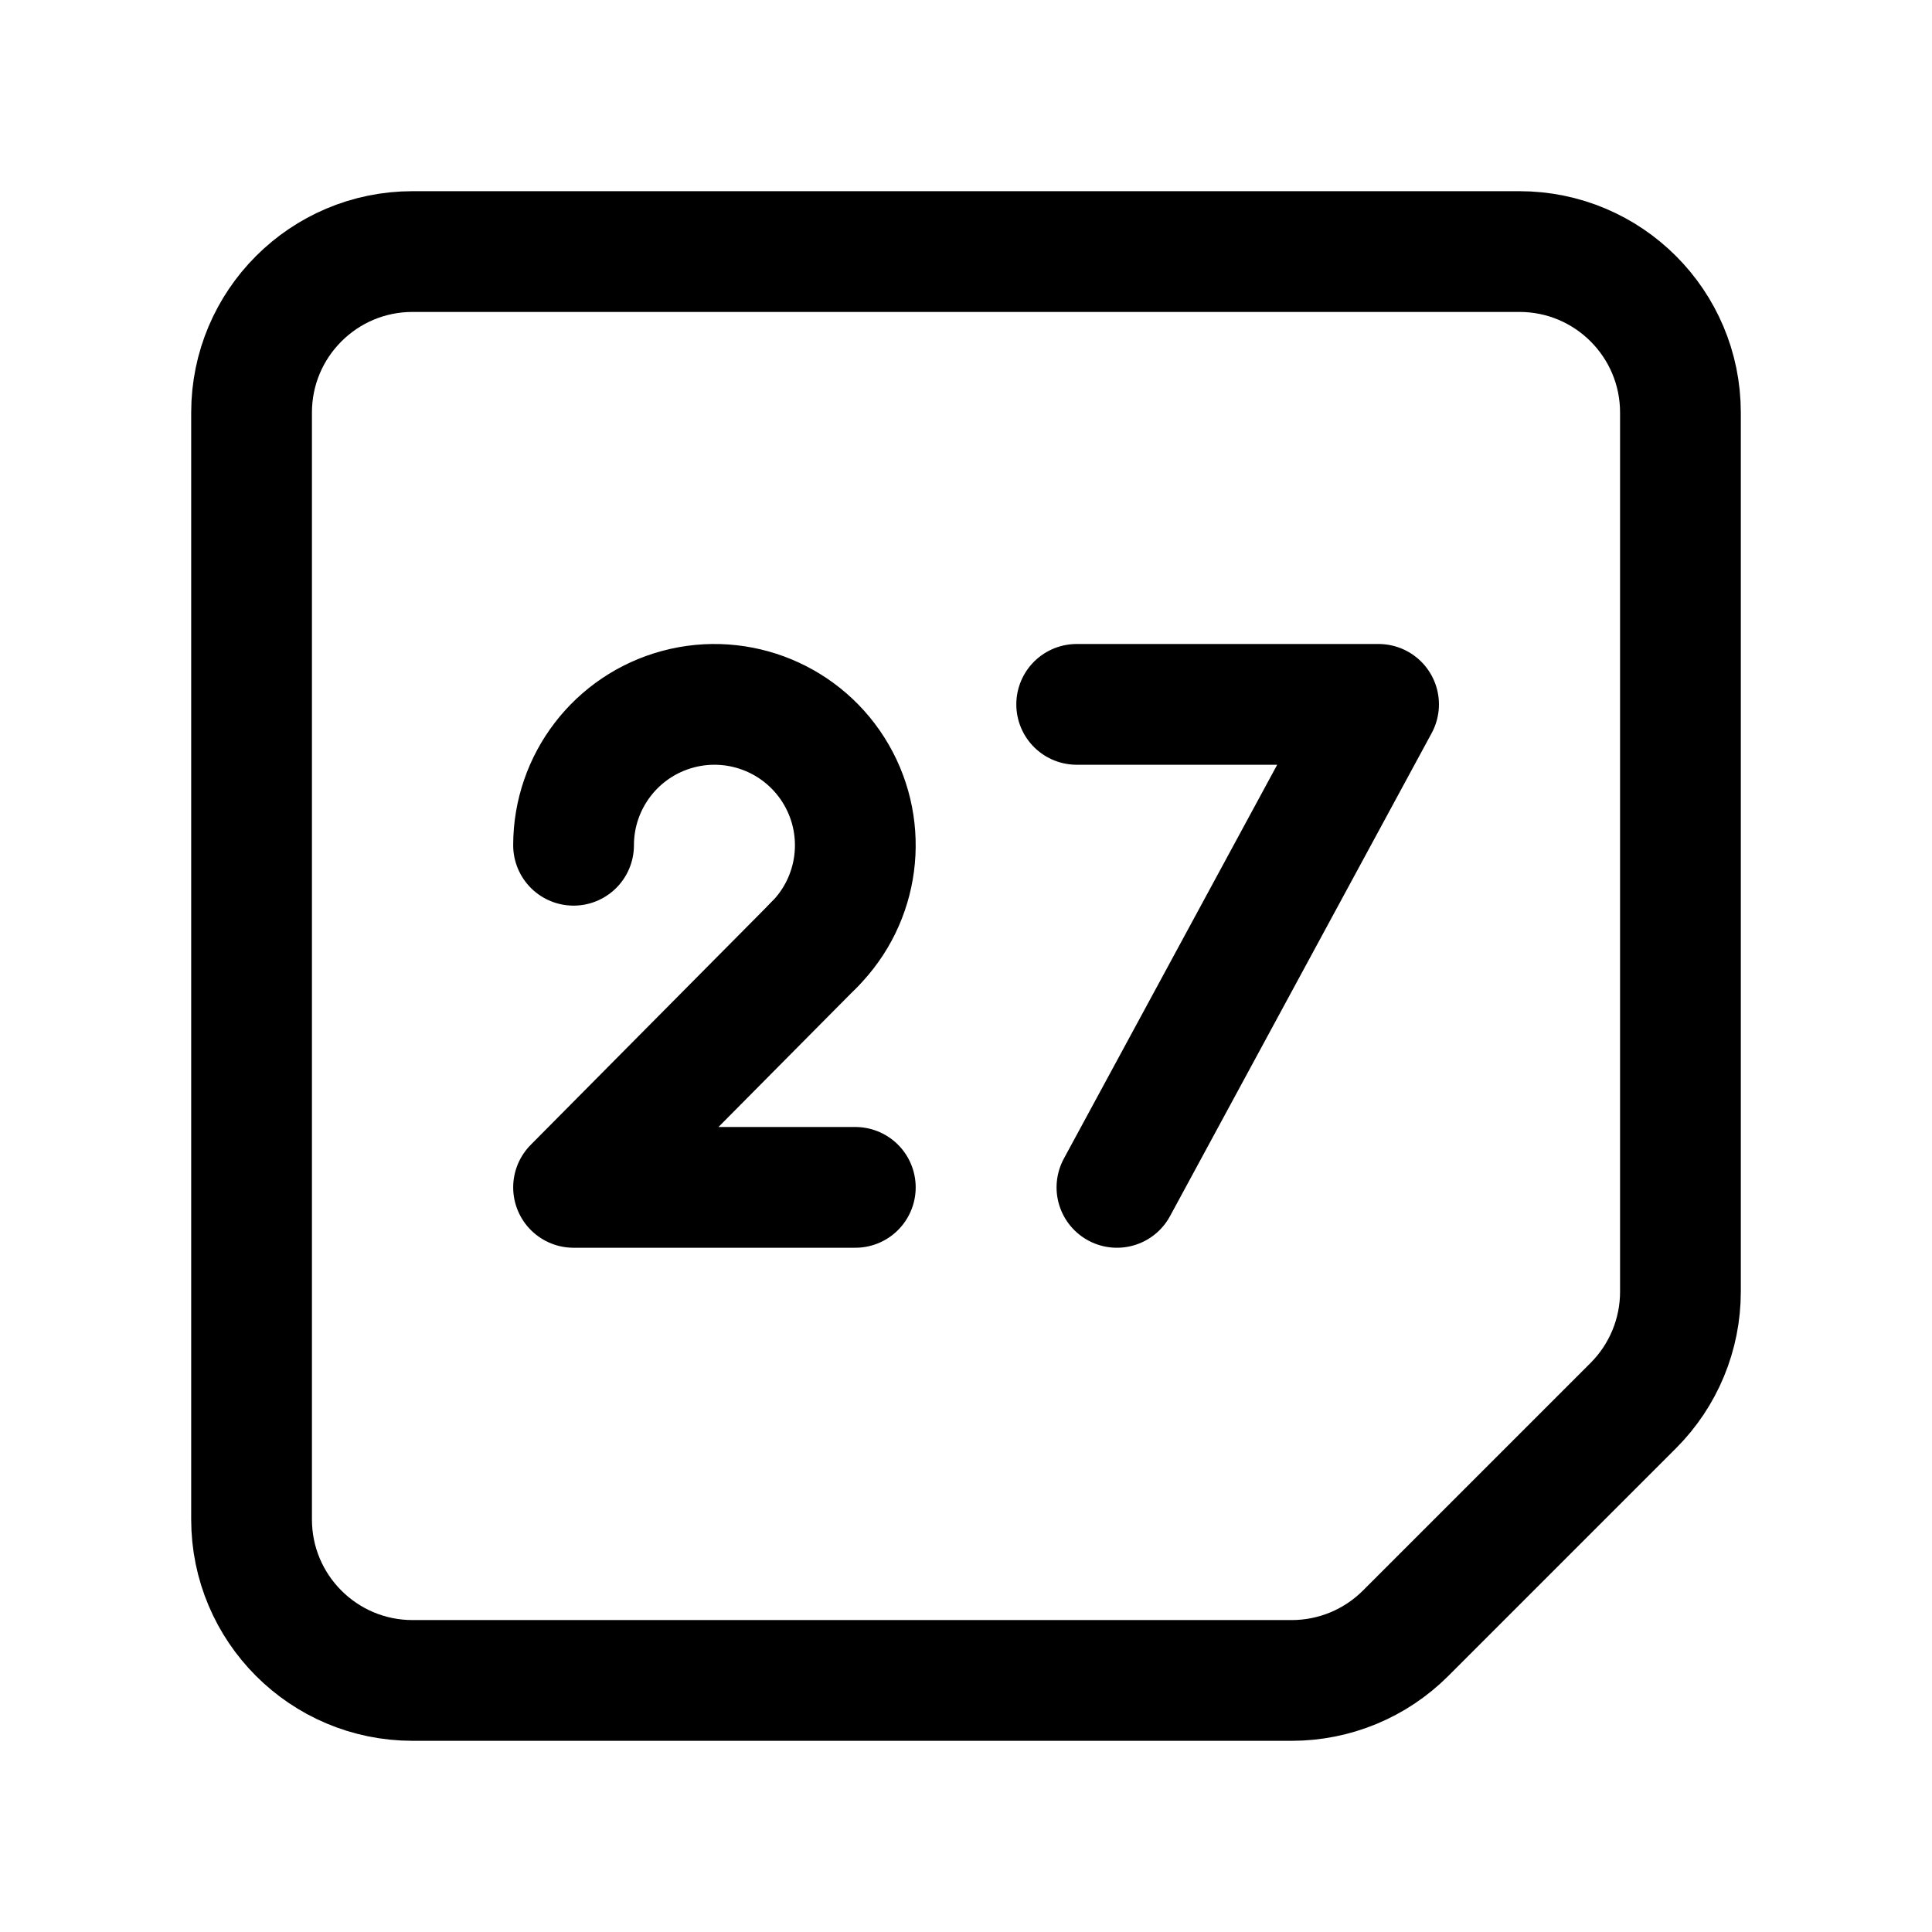
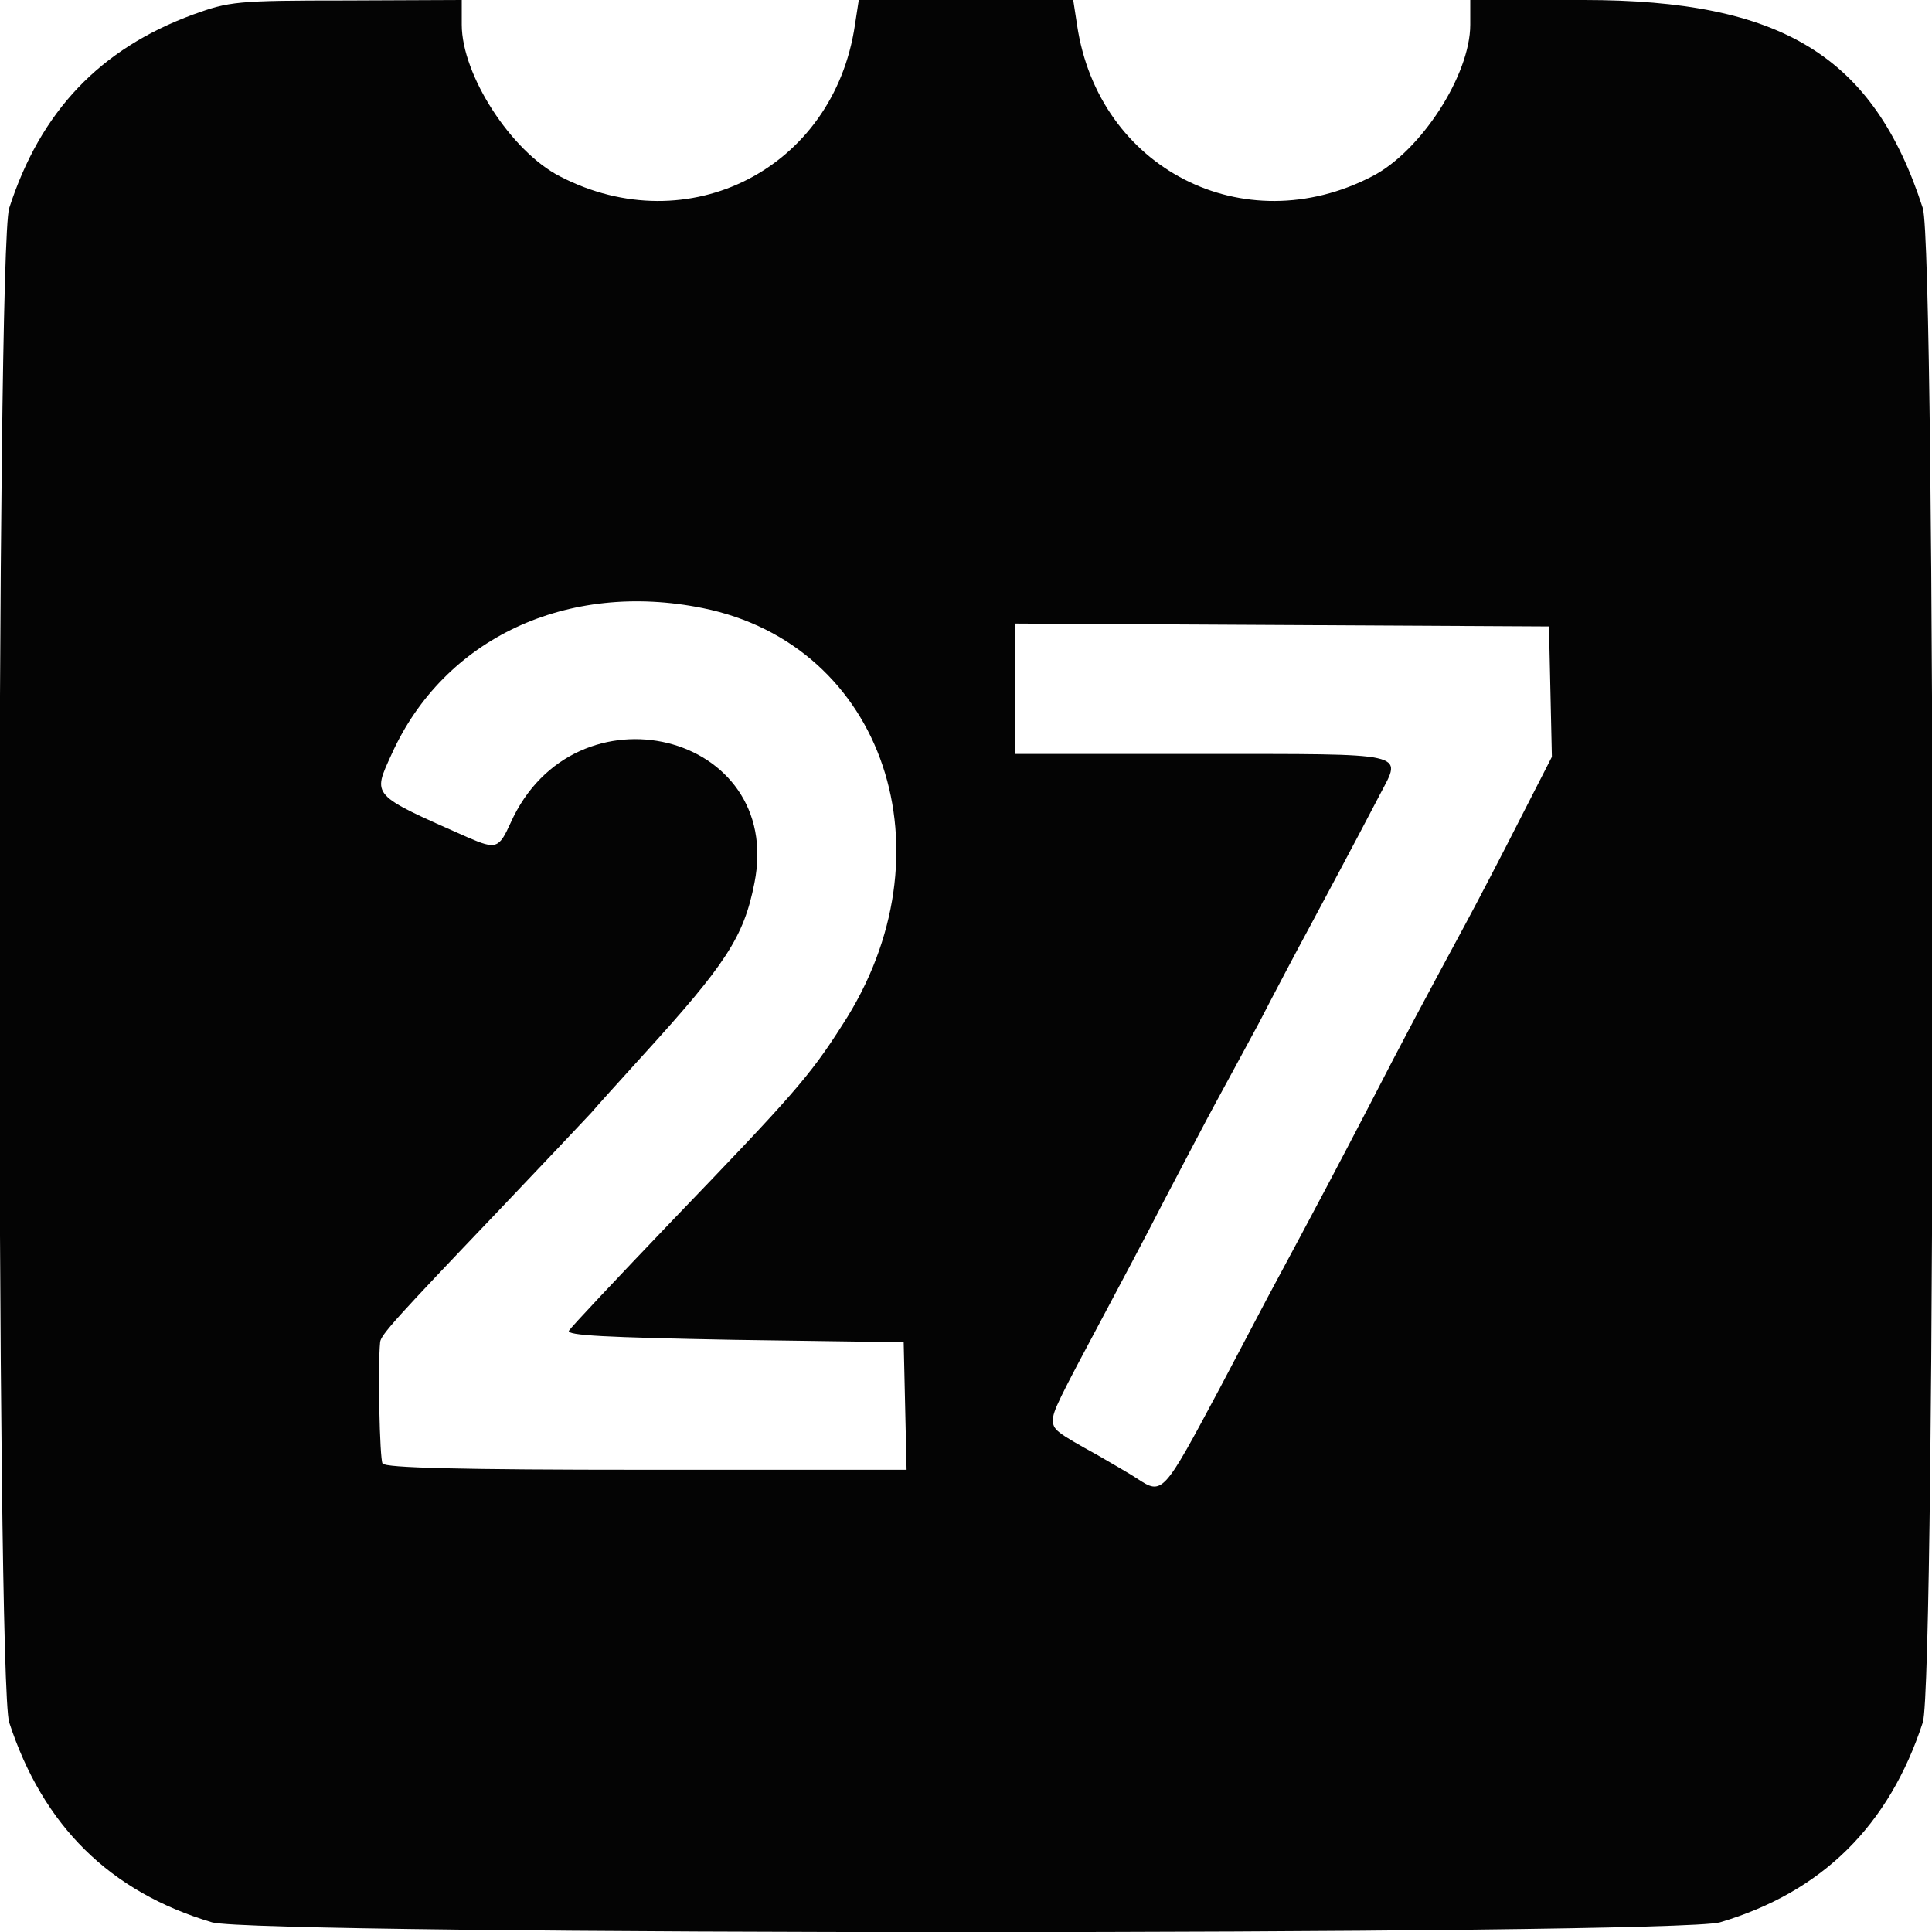
- <svg xmlns="http://www.w3.org/2000/svg" width="192" height="192" fill="none" viewBox="0 0 192 192">
-   <path stroke="#000" stroke-linecap="round" stroke-linejoin="round" stroke-width="12" d="M25 41c0-8.837 7.163-16 16-16h110c8.837 0 16 7.163 16 16v87.373a16 16 0 0 1-4.686 11.313l-22.628 22.628A16 16 0 0 1 128.373 167H41c-8.837 0-16-7.163-16-16zm55.9 52.9L57 118m0 0h28" />
-   <path stroke="#000" stroke-linecap="round" stroke-linejoin="round" stroke-width="12" d="M80.9 93.9A14 14 0 1 0 57 84m80-14-26 48m26-48h-30" />
+ <svg xmlns="http://www.w3.org/2000/svg" version="1.2" viewBox="0 0 400 400" width="24" height="24">
+   <style>
+ 		.s0 { fill: #040404 } 
+ 	</style>
+   <g id="svgg">
+     <path id="path0" fill-rule="evenodd" class="s0" d="m71.7 0.1l23.9-0.1v5.1c0 10.4 10.2 26.2 20.3 31.4 26.6 13.8 56.7-1.6 61.1-31.3l0.8-5.2h44.4l0.8 5.2c4.4 29.7 34.5 45.1 61.1 31.3 10.1-5.2 20.3-21 20.3-31.4v-5.1h23.5c41.1 0 60 11.6 70.2 43.1 2.7 8.5 2.7 305.1 0 313.5-7 21.4-20.8 35.1-42 41.4-9.2 2.7-303 2.7-312.2 0-21.2-6.3-35-20-42-41.4-2.7-8.4-2.7-305 0-313.5 6.5-20.1 18.8-33 38.1-40.1 7.5-2.7 8.9-2.9 31.7-2.9zm9.4 156c-4 8.8-4.5 8.3 15.8 17.3 5.8 2.5 6.4 2.3 8.8-3 13.2-29.5 56.7-18.8 50.5 12.4-2.2 11.2-5.9 16.8-23.1 35.7-4.9 5.4-9.7 10.7-10.7 11.9-1 1.1-9.8 10.4-19.5 20.6-20.8 21.8-24.1 25.4-24.2 26.9-0.5 4.9-0.1 24.1 0.5 25.1 0.6 0.9 15.8 1.3 54.7 1.3h53.8l-0.3-13.2-0.3-13.2-35.1-0.5c-26.5-0.5-34.8-0.9-34.2-1.9 0.5-0.8 10-10.9 21.1-22.5 25.1-26.1 28.7-30.1 35.5-40.8 23.2-35.6 8.7-78.7-28.9-86.3-28.1-5.7-53.6 6.3-64.4 30.2zm239.6-26.4l-110.6-0.6v27h38.7c43.2 0 41.5-0.4 37 8.2-2.9 5.5-4.3 8.3-14.7 27.7-2.5 4.6-7.2 13.5-10.4 19.7-3.3 6.1-7.4 13.7-9.1 16.8-1.7 3.1-6.4 12.1-10.6 20.1-4.1 8-9.6 18.3-12.1 23-9.9 18.5-10.9 20.6-10.9 22.4 0 2 0.6 2.5 9.3 7.3 2.9 1.7 6.6 3.8 8.1 4.8 5.3 3.5 5.4 3.3 17.1-18.6 3.1-5.9 7.5-14.2 9.8-18.6 10.8-20.1 14.9-27.9 21.4-40.4 7-13.6 10.7-20.5 19.6-37 2.7-5 7.8-14.8 11.4-21.9l6.6-12.9-0.3-13.5z" />
+   </g>
</svg>
